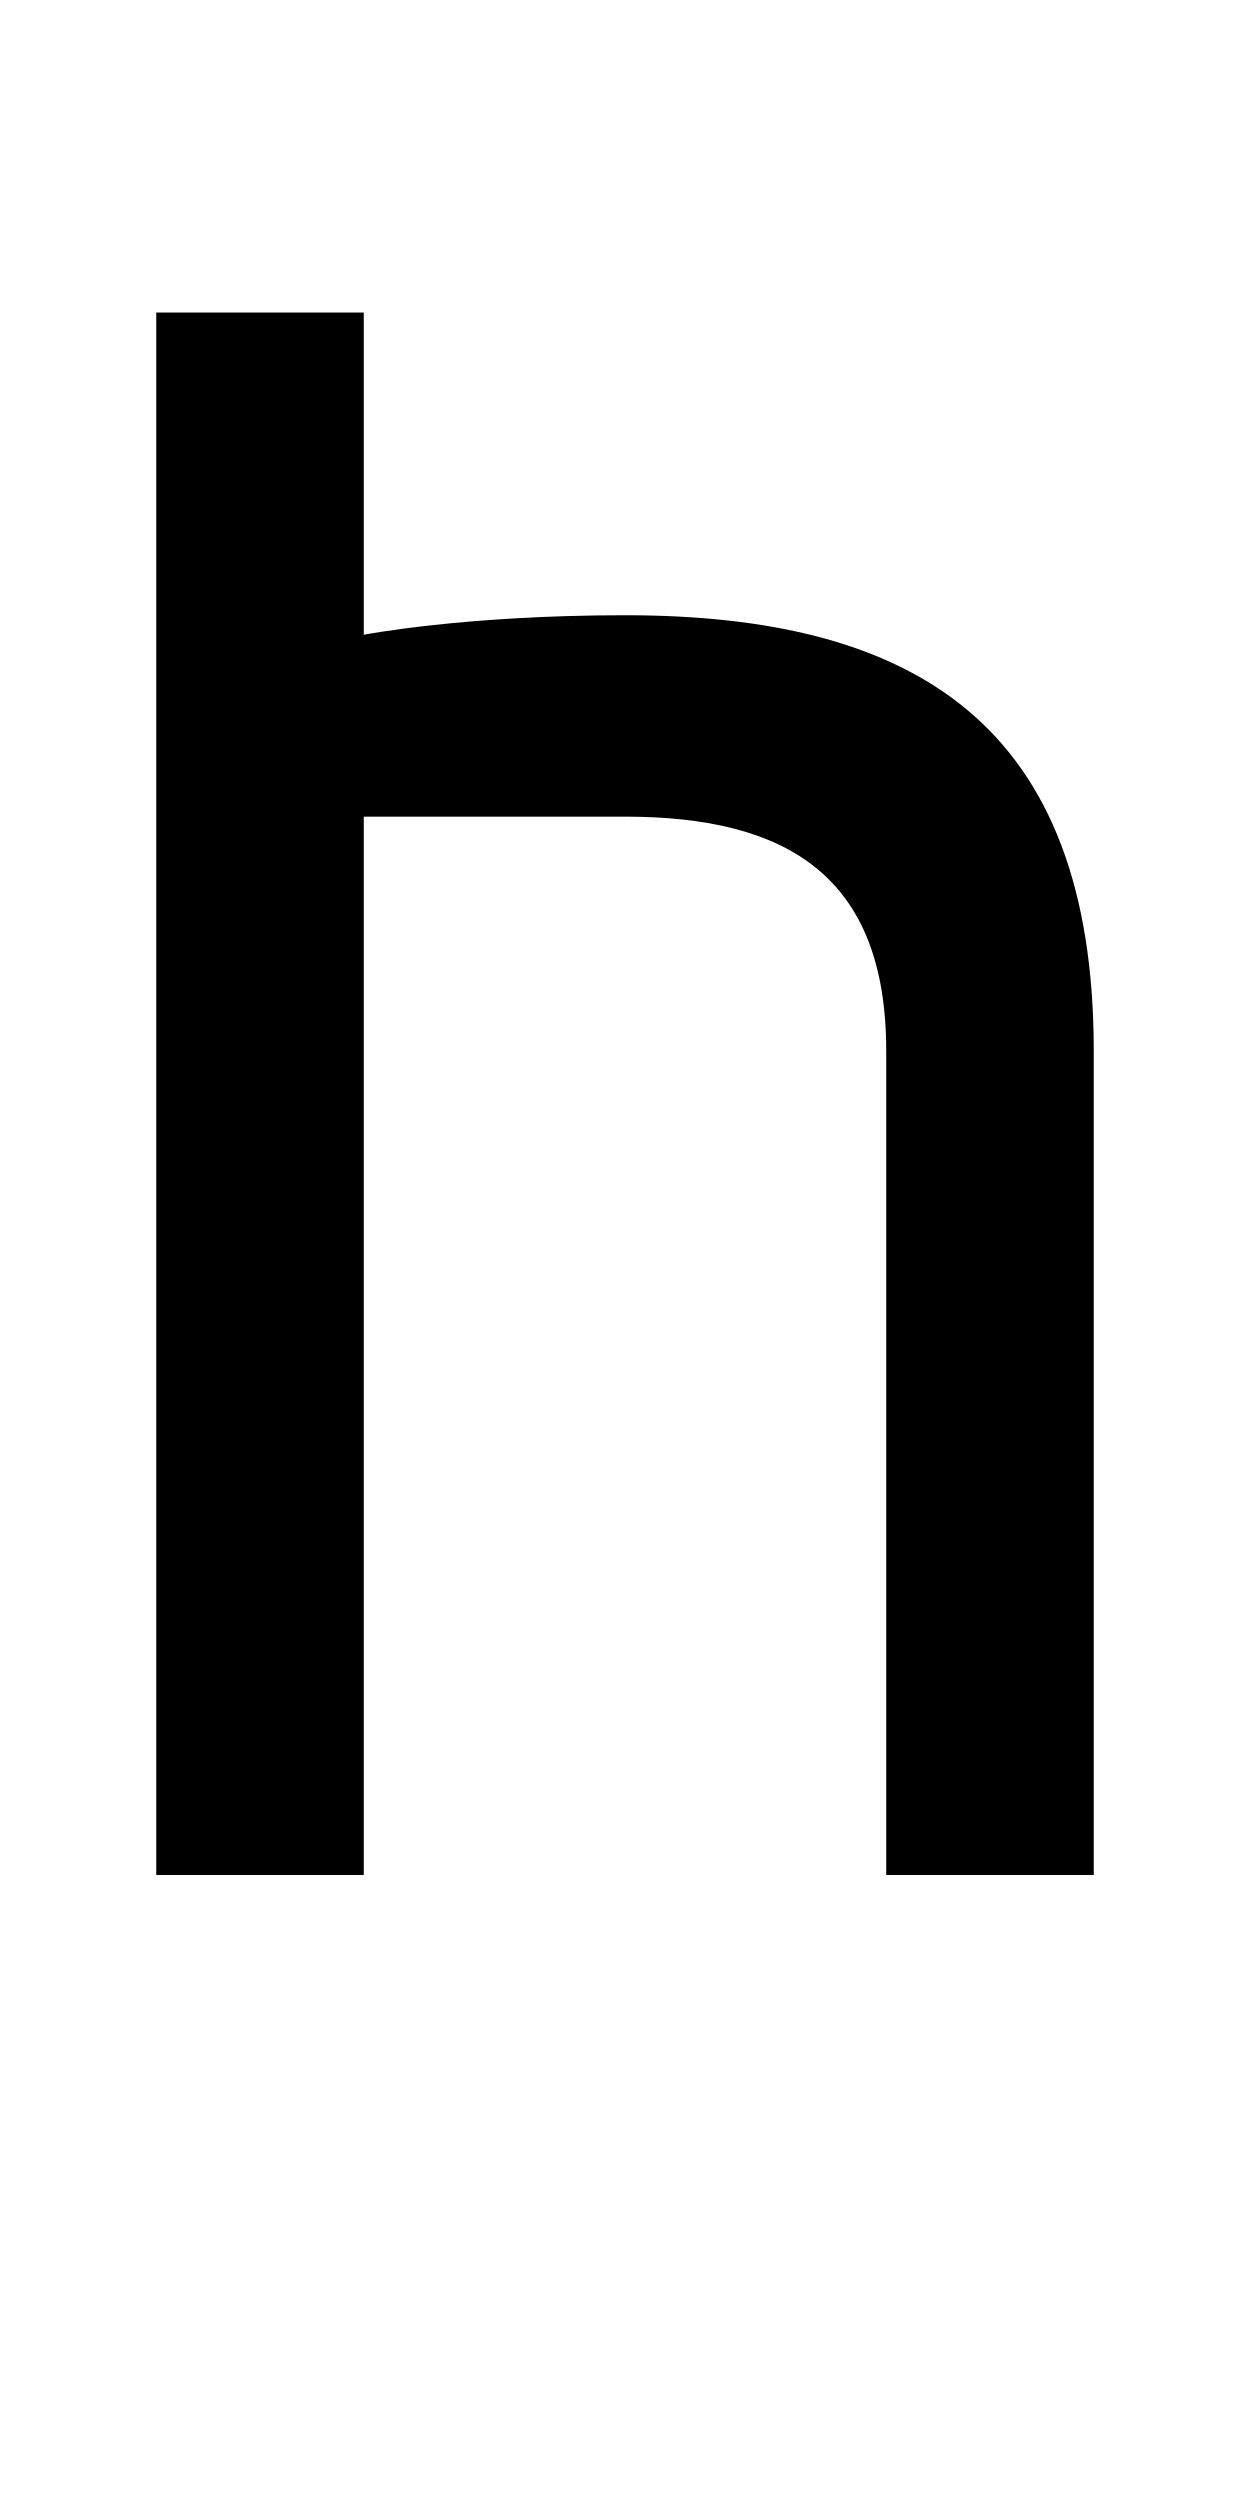
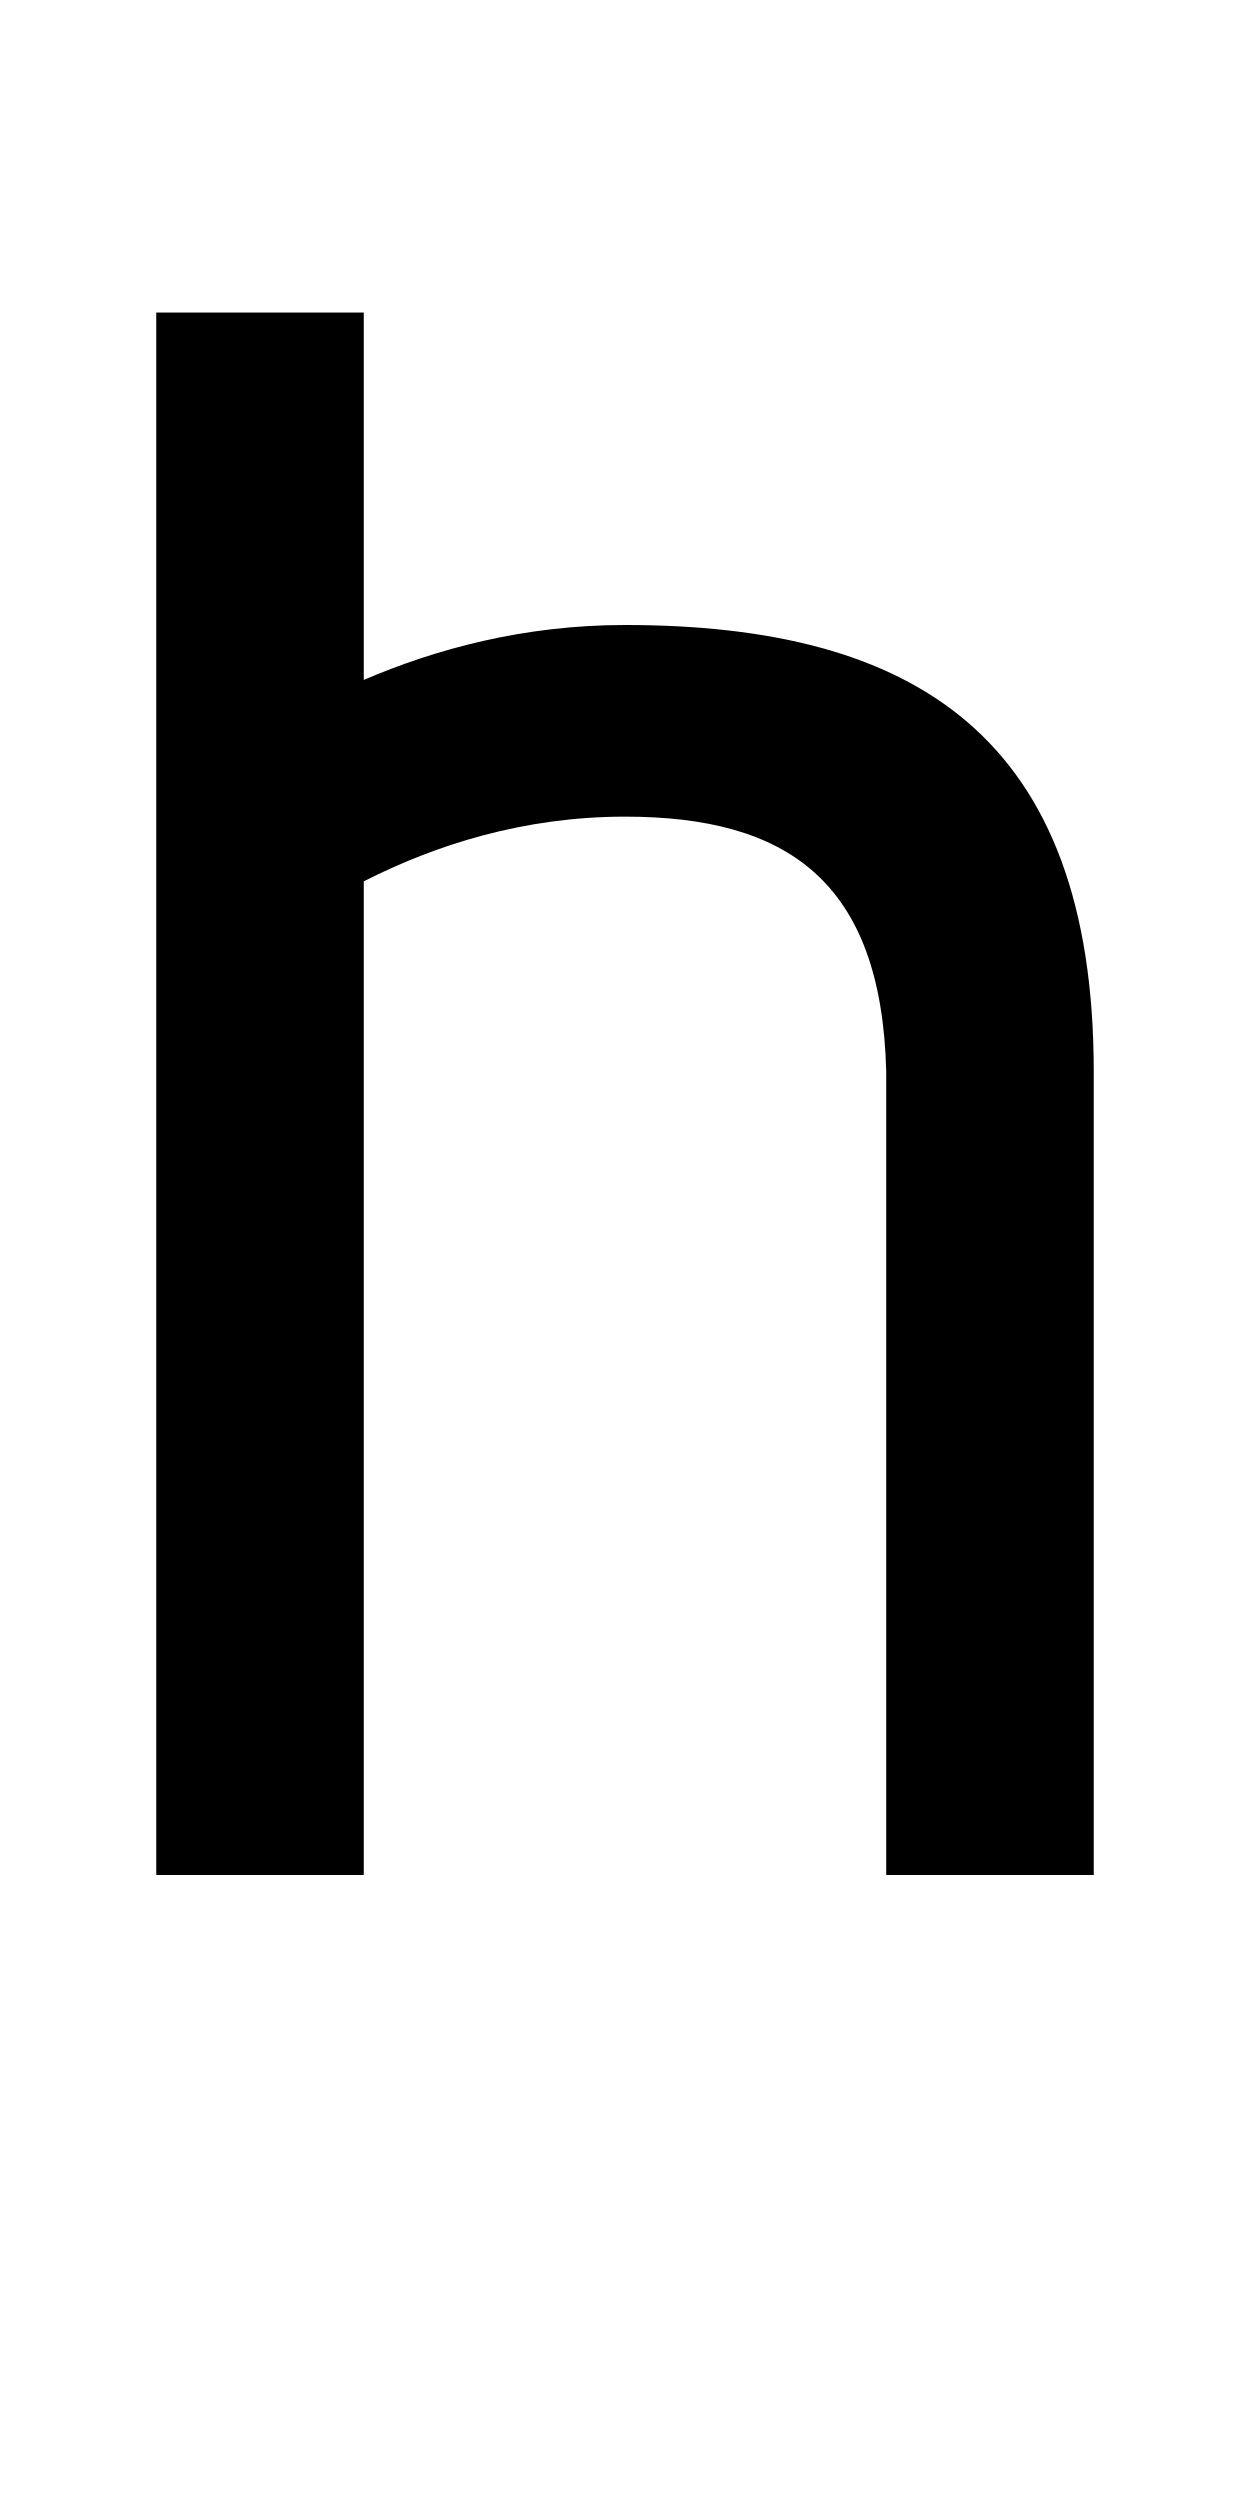
<svg xmlns="http://www.w3.org/2000/svg" version="1.1" width="1024" height="2048" id="svg3355">
  <defs id="defs3357" />
  <g transform="translate(0,995.6378)" id="layer1">
-     <path d="m 896,540.362 v -675 c 0,-267.995 -146.999,-357 -384,-357 -132.002,0 -214,16 -214,16 v -264 H 128 v 1280 h 170 v -867 H 512 c 131.999,0 214,48.001 214,192 v 675 z" id="path3157-2-7-7-2-8-2-3-1-80" style="display:inline;fill:#000000;fill-opacity:1;stroke:none" />
+     <path id="path3157-2-7-7-2-8-2-3-1-1-3-33" style="display:inline;fill:#000000;fill-opacity:1;stroke:none" d="M 128,256 V 1536 H 298 V 722 c 58.579,-29.79 130.723,-53 214,-53 131.998,0 210.184,52.05 214,209 v 658 H 896 V 878 C 896,603.002 749.004,512 512,512 428.724,512 356.58,531.854 298,557 V 256 Z" transform="translate(0,-995.6378)" />
  </g>
+   <g transform="translate(272.4061,2015.22)" id="layer1-6" />
</svg>
